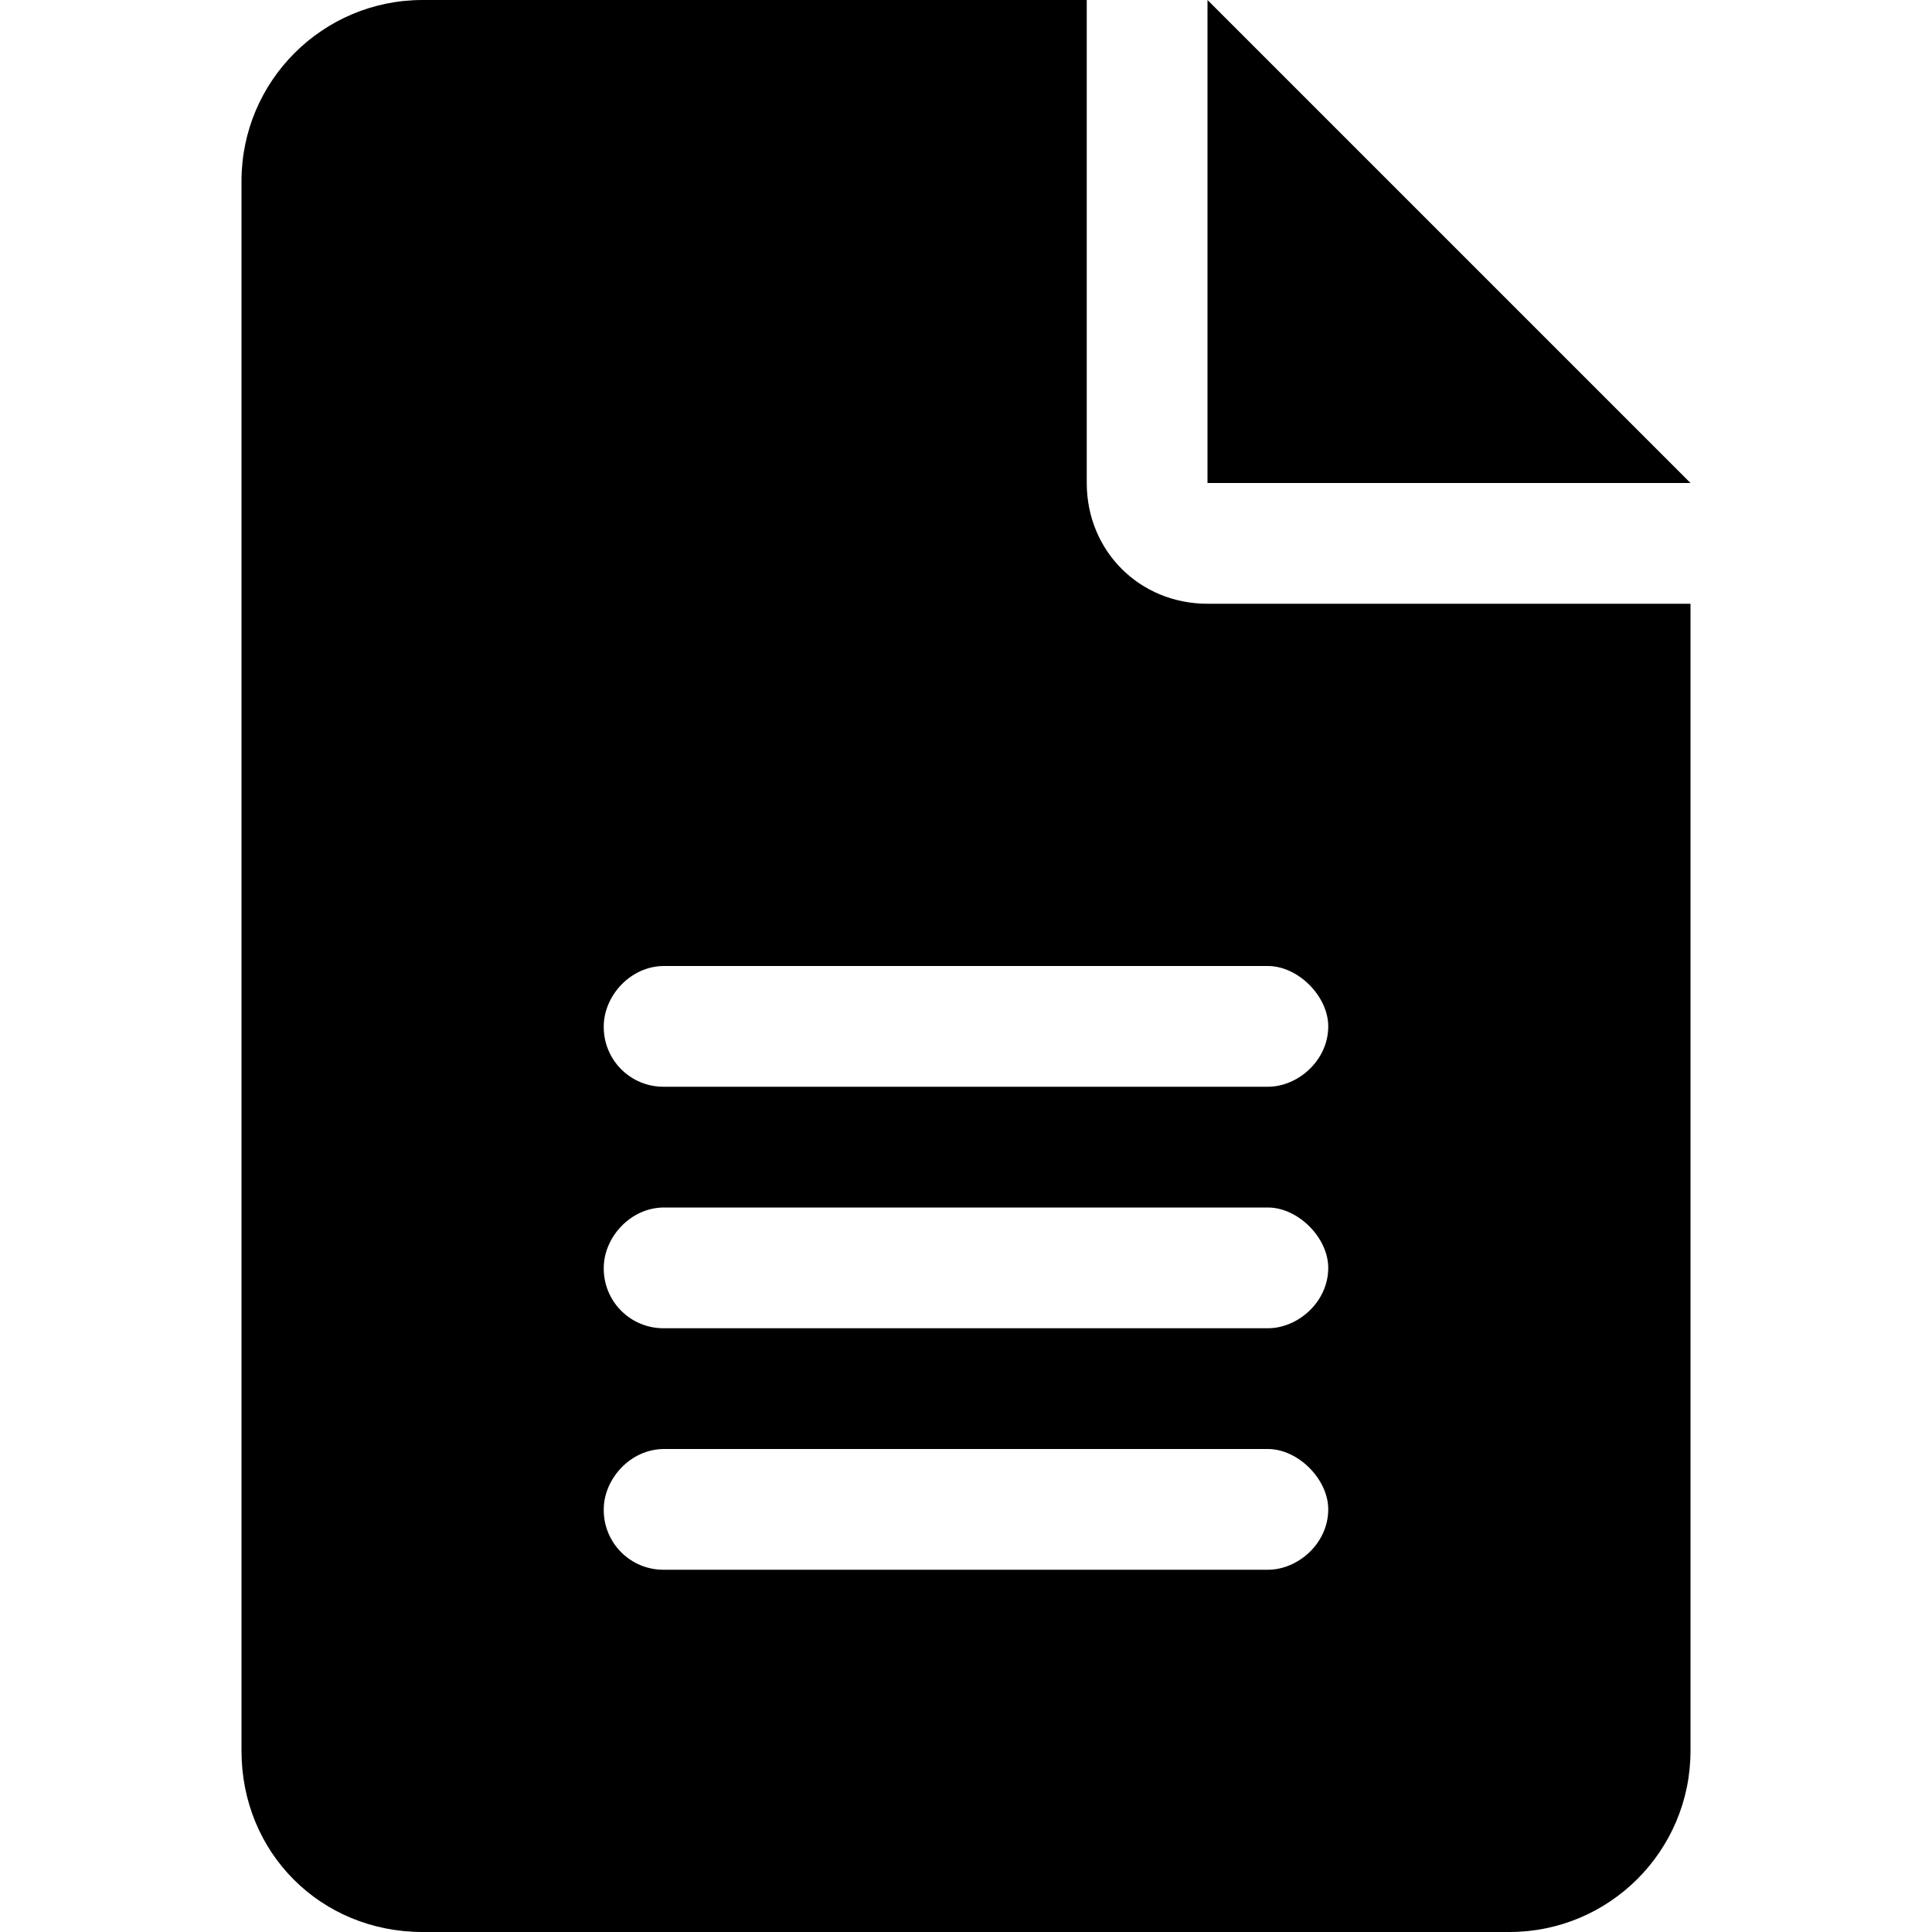
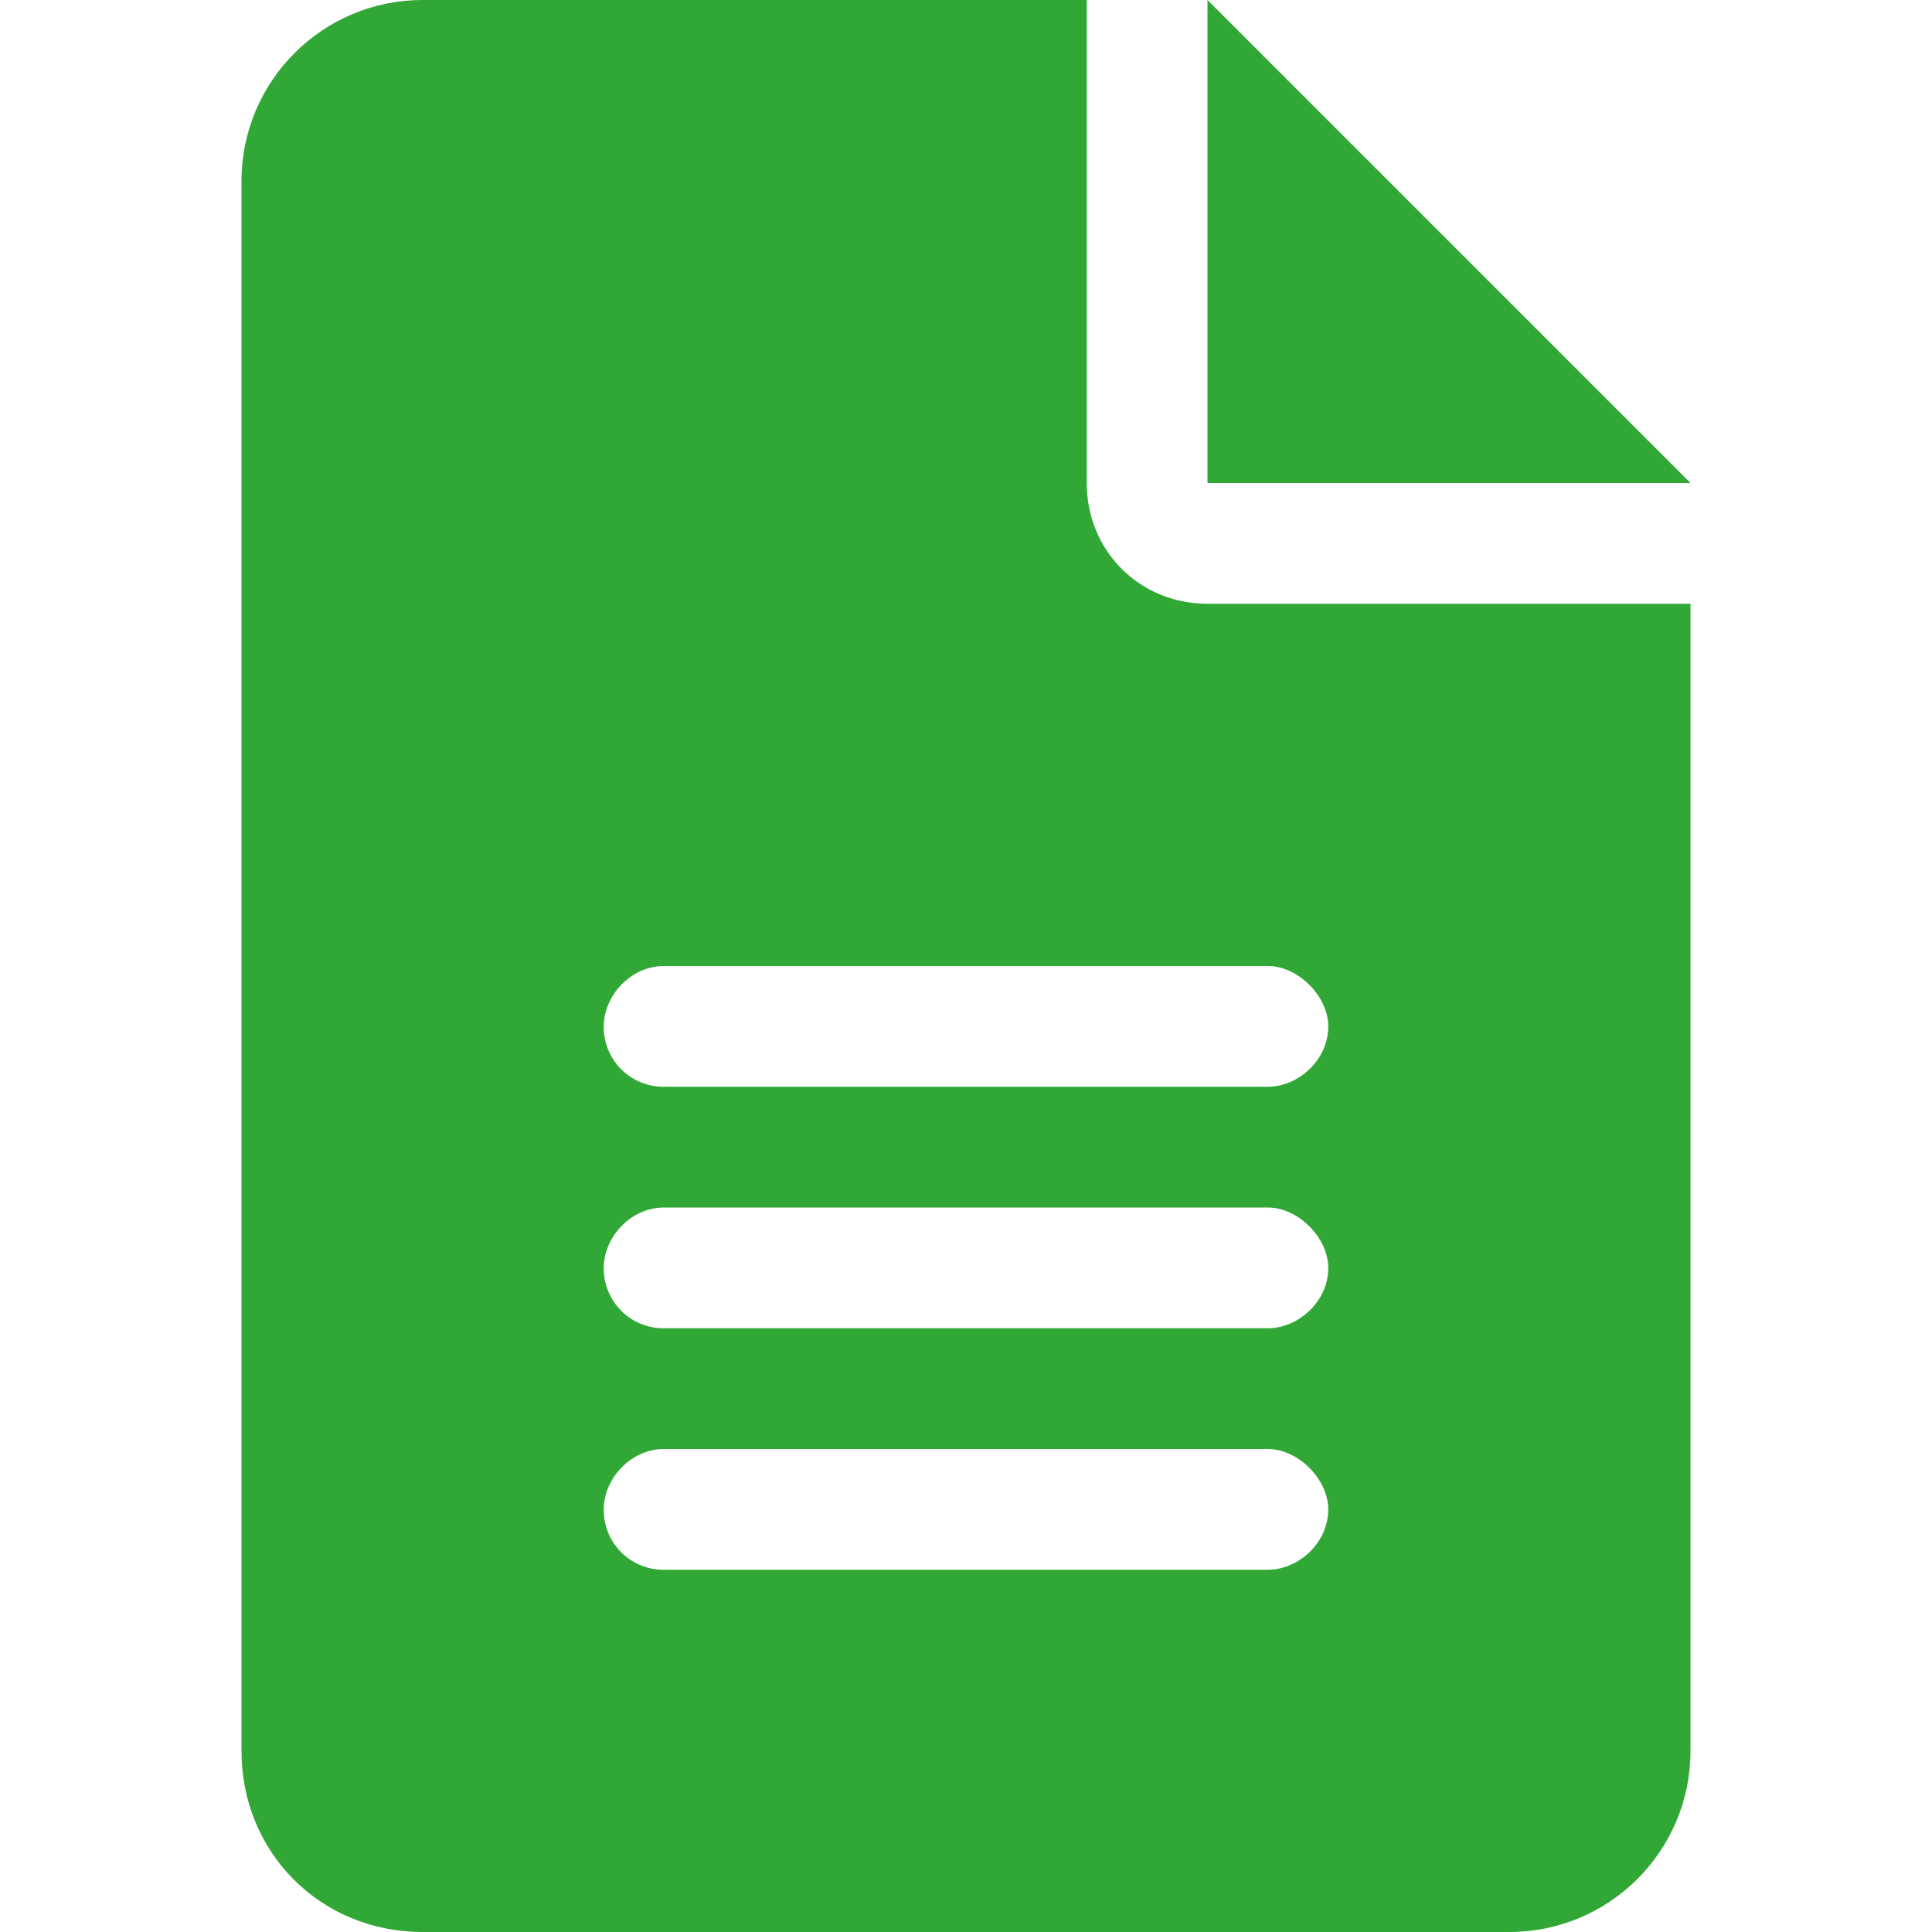
<svg xmlns="http://www.w3.org/2000/svg" id="icon-doc-full-inverse" viewBox="0 0 16 16">
-   <path d="M10 0v4h4l-4-4ZM9 4V0H3.5A1.5 1.5 0 0 0 2 1.5v13c0 .844.656 1.5 1.5 1.5h9a1.5 1.5 0 0 0 1.5-1.5V5h-4c-.563 0-1-.438-1-1Zm1.5 9h-5a.494.494 0 0 1-.5-.5c0-.25.219-.5.5-.5h5c.25 0 .5.25.5.5 0 .281-.25.5-.5.5Zm0-2h-5a.494.494 0 0 1-.5-.5c0-.25.219-.5.5-.5h5c.25 0 .5.25.5.5 0 .281-.25.5-.5.5Zm.5-2.5c0 .281-.25.5-.5.5h-5a.494.494 0 0 1-.5-.5c0-.25.219-.5.5-.5h5c.25 0 .5.25.5.5Z" />
+   <path fill="#31a836" d="M10 0v4h4l-4-4ZM9 4V0H3.5A1.5 1.5 0 0 0 2 1.5v13c0 .844.656 1.5 1.5 1.5h9a1.5 1.5 0 0 0 1.5-1.5V5h-4c-.563 0-1-.438-1-1Zm1.5 9h-5a.494.494 0 0 1-.5-.5c0-.25.219-.5.5-.5h5c.25 0 .5.25.5.5 0 .281-.25.5-.5.5Zm0-2h-5a.494.494 0 0 1-.5-.5c0-.25.219-.5.5-.5h5c.25 0 .5.25.5.5 0 .281-.25.5-.5.5Zm.5-2.5c0 .281-.25.5-.5.5h-5a.494.494 0 0 1-.5-.5c0-.25.219-.5.5-.5h5c.25 0 .5.25.5.5Z" />
</svg>
